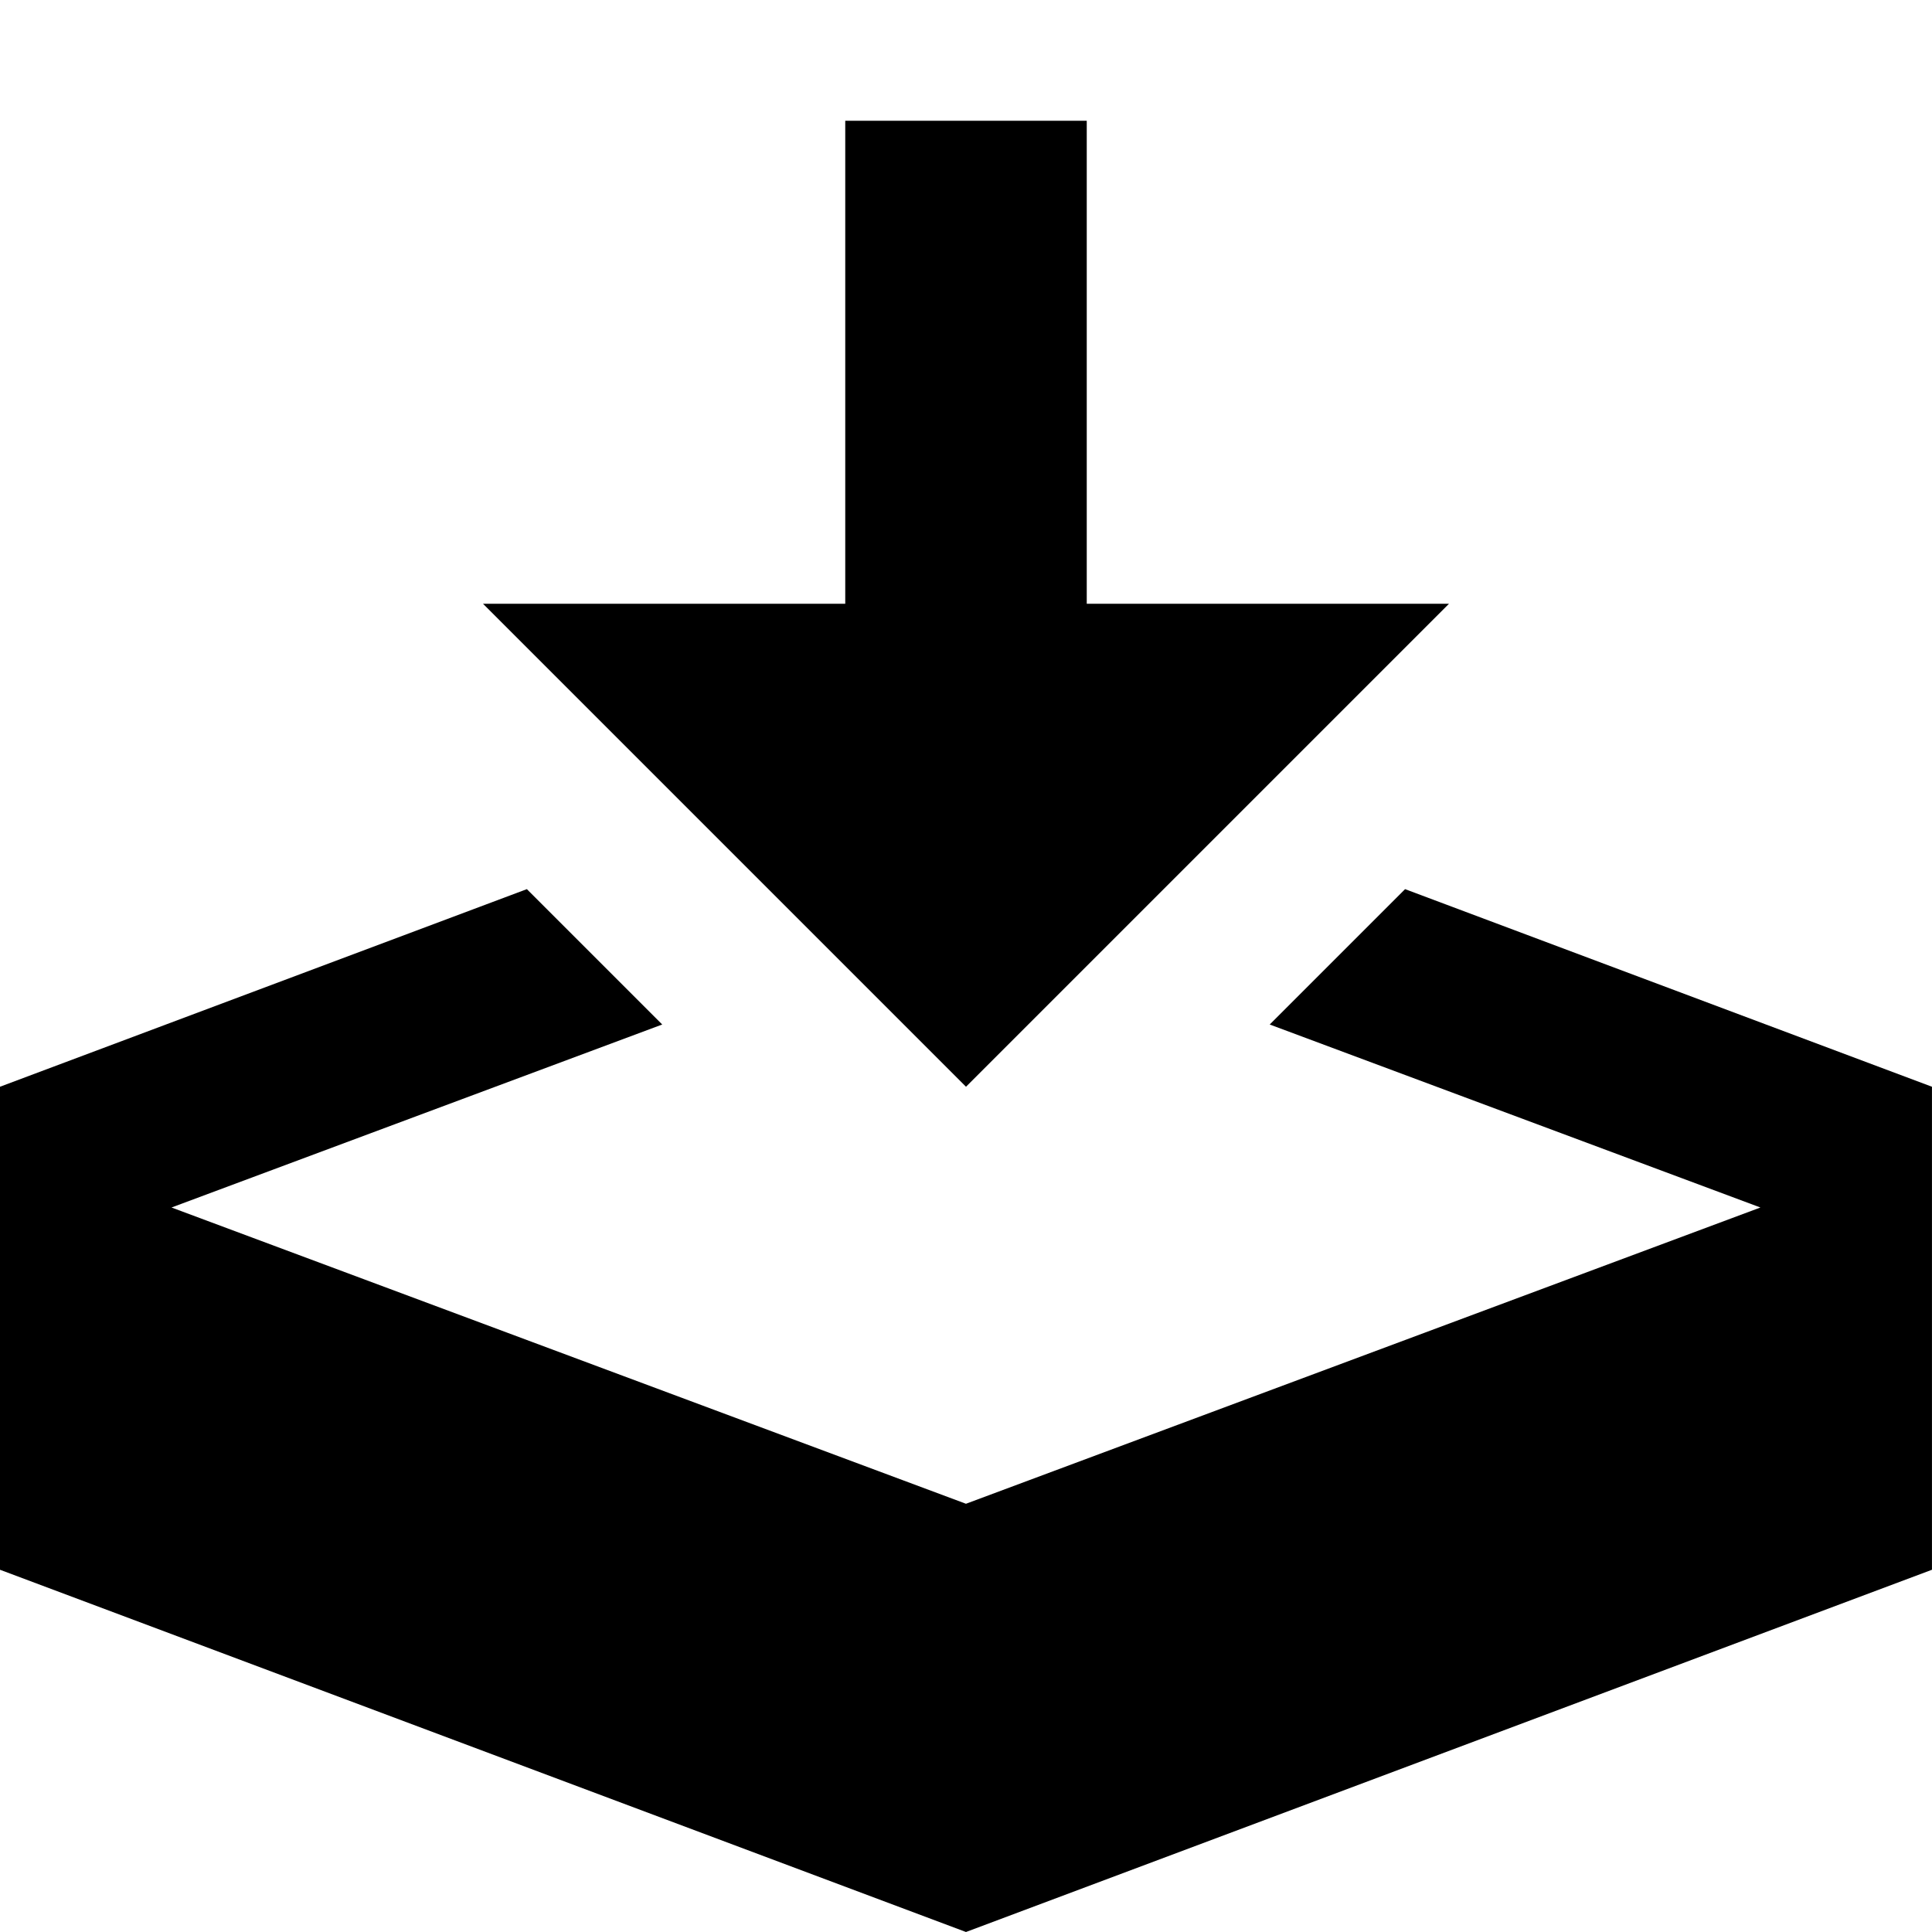
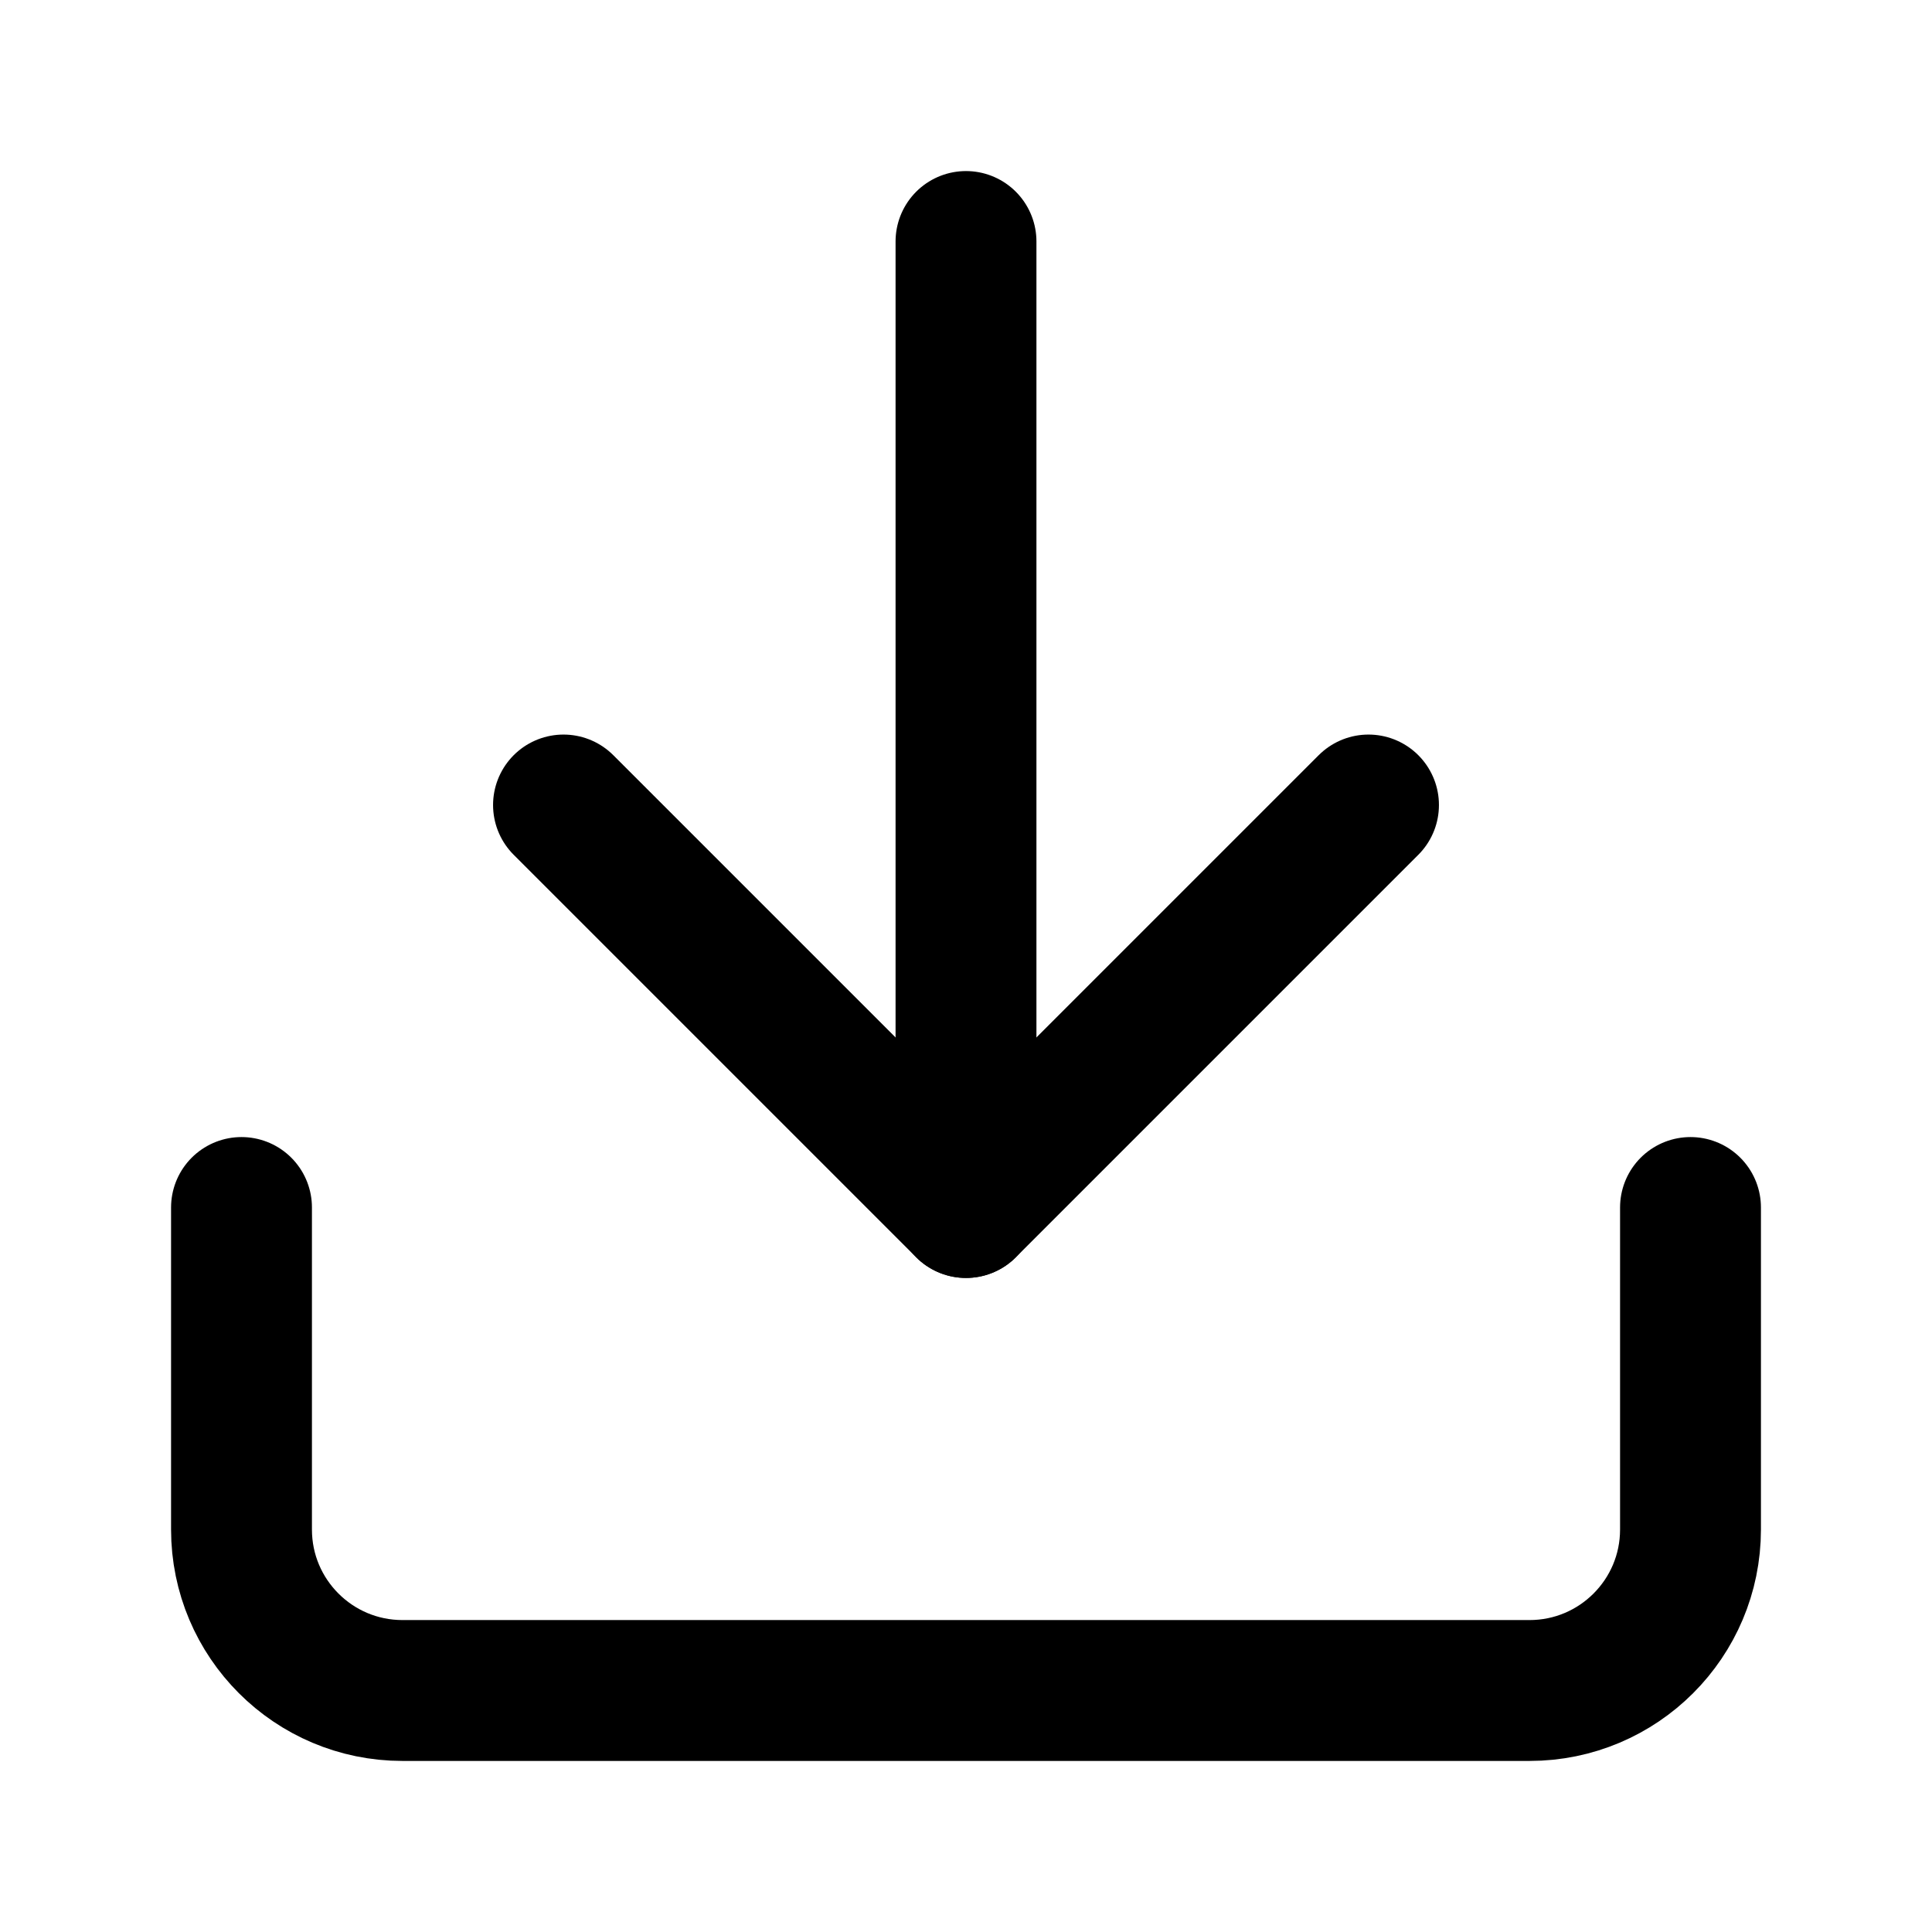
- <svg xmlns="http://www.w3.org/2000/svg" version="1.1" width="64" height="64" viewBox="0 0 64 64">
-   <path d="M32 36l16-16h-12v-16h-8v16h-12zM46.545 29.454l-4.484 4.484 16.255 6.062-26.317 9.814-26.317-9.814 16.255-6.062-4.484-4.484-17.454 6.546v16l32 12 32-12v-16z" fill="#000000" />
+ <svg xmlns="http://www.w3.org/2000/svg" width="24" height="24" viewBox="0 0 24 24" fill="none" stroke="#000000" stroke-width="1.75" stroke-linecap="round" stroke-linejoin="round">
+   <path d="M12 15V3" />
+   <path d="M21 15v4a2 2 0 0 1-2 2H5a2 2 0 0 1-2-2v-4" />
+   <path d="m7 10 5 5 5-5" />
</svg>
